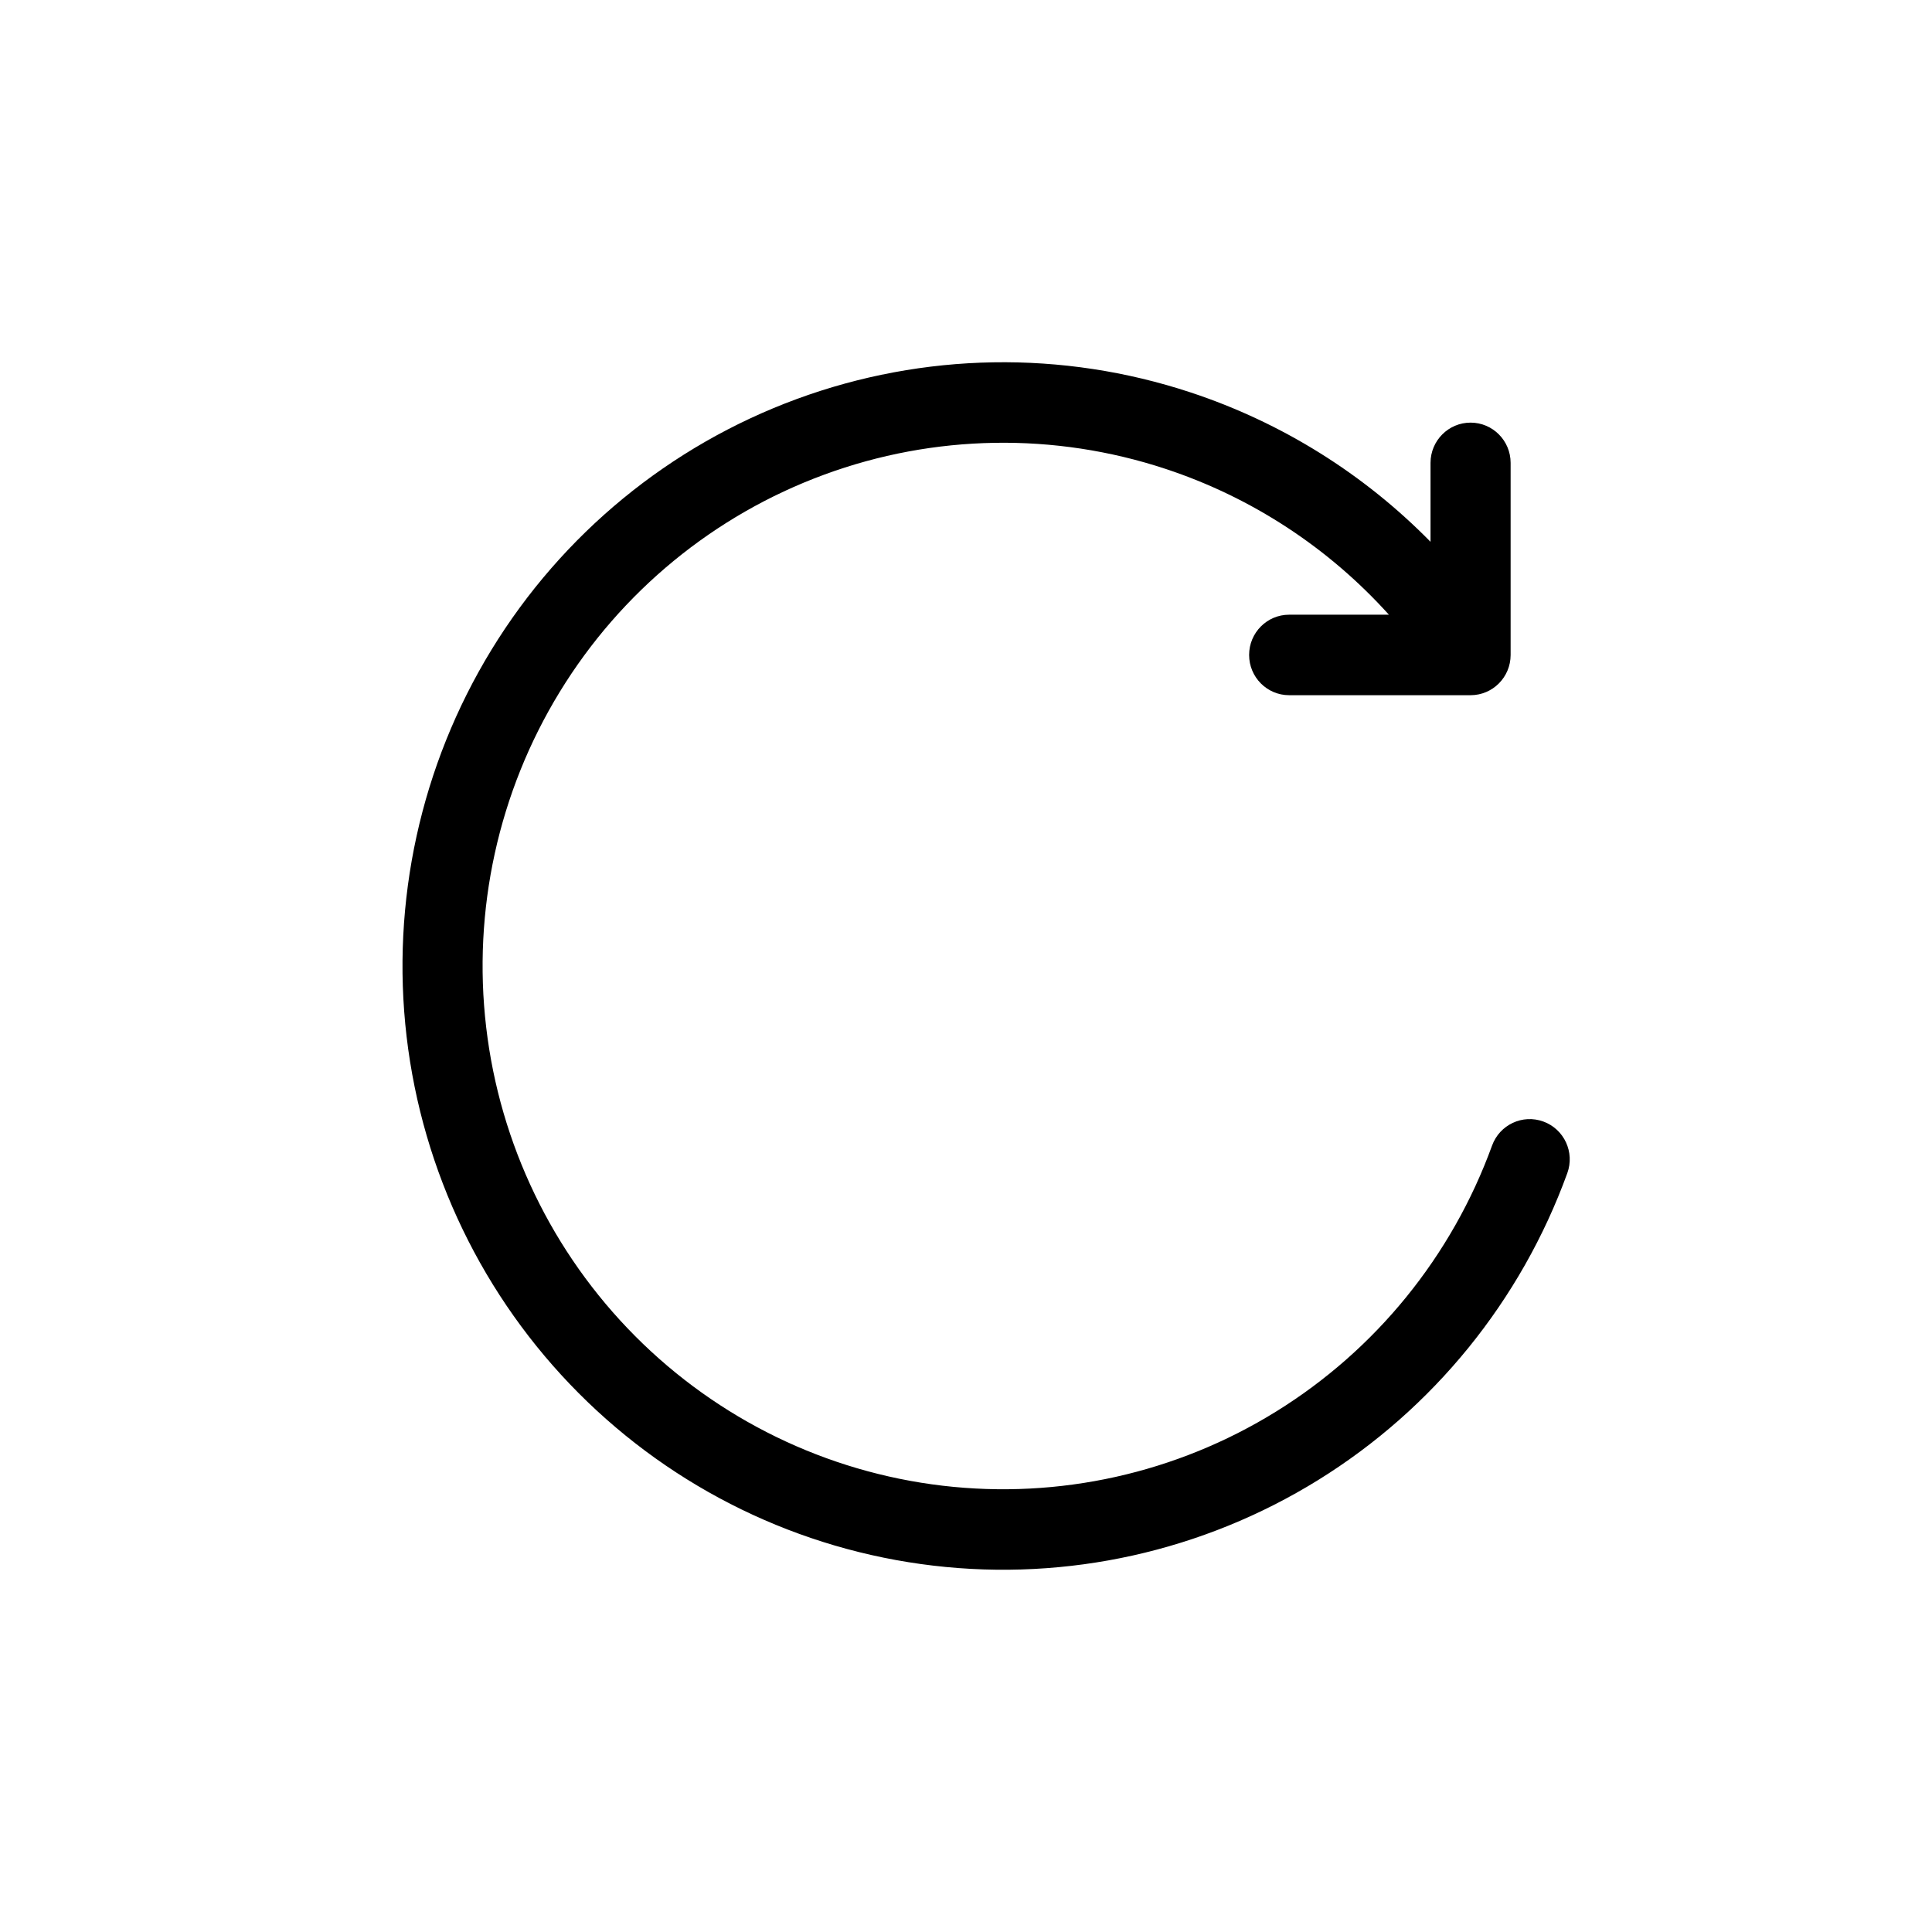
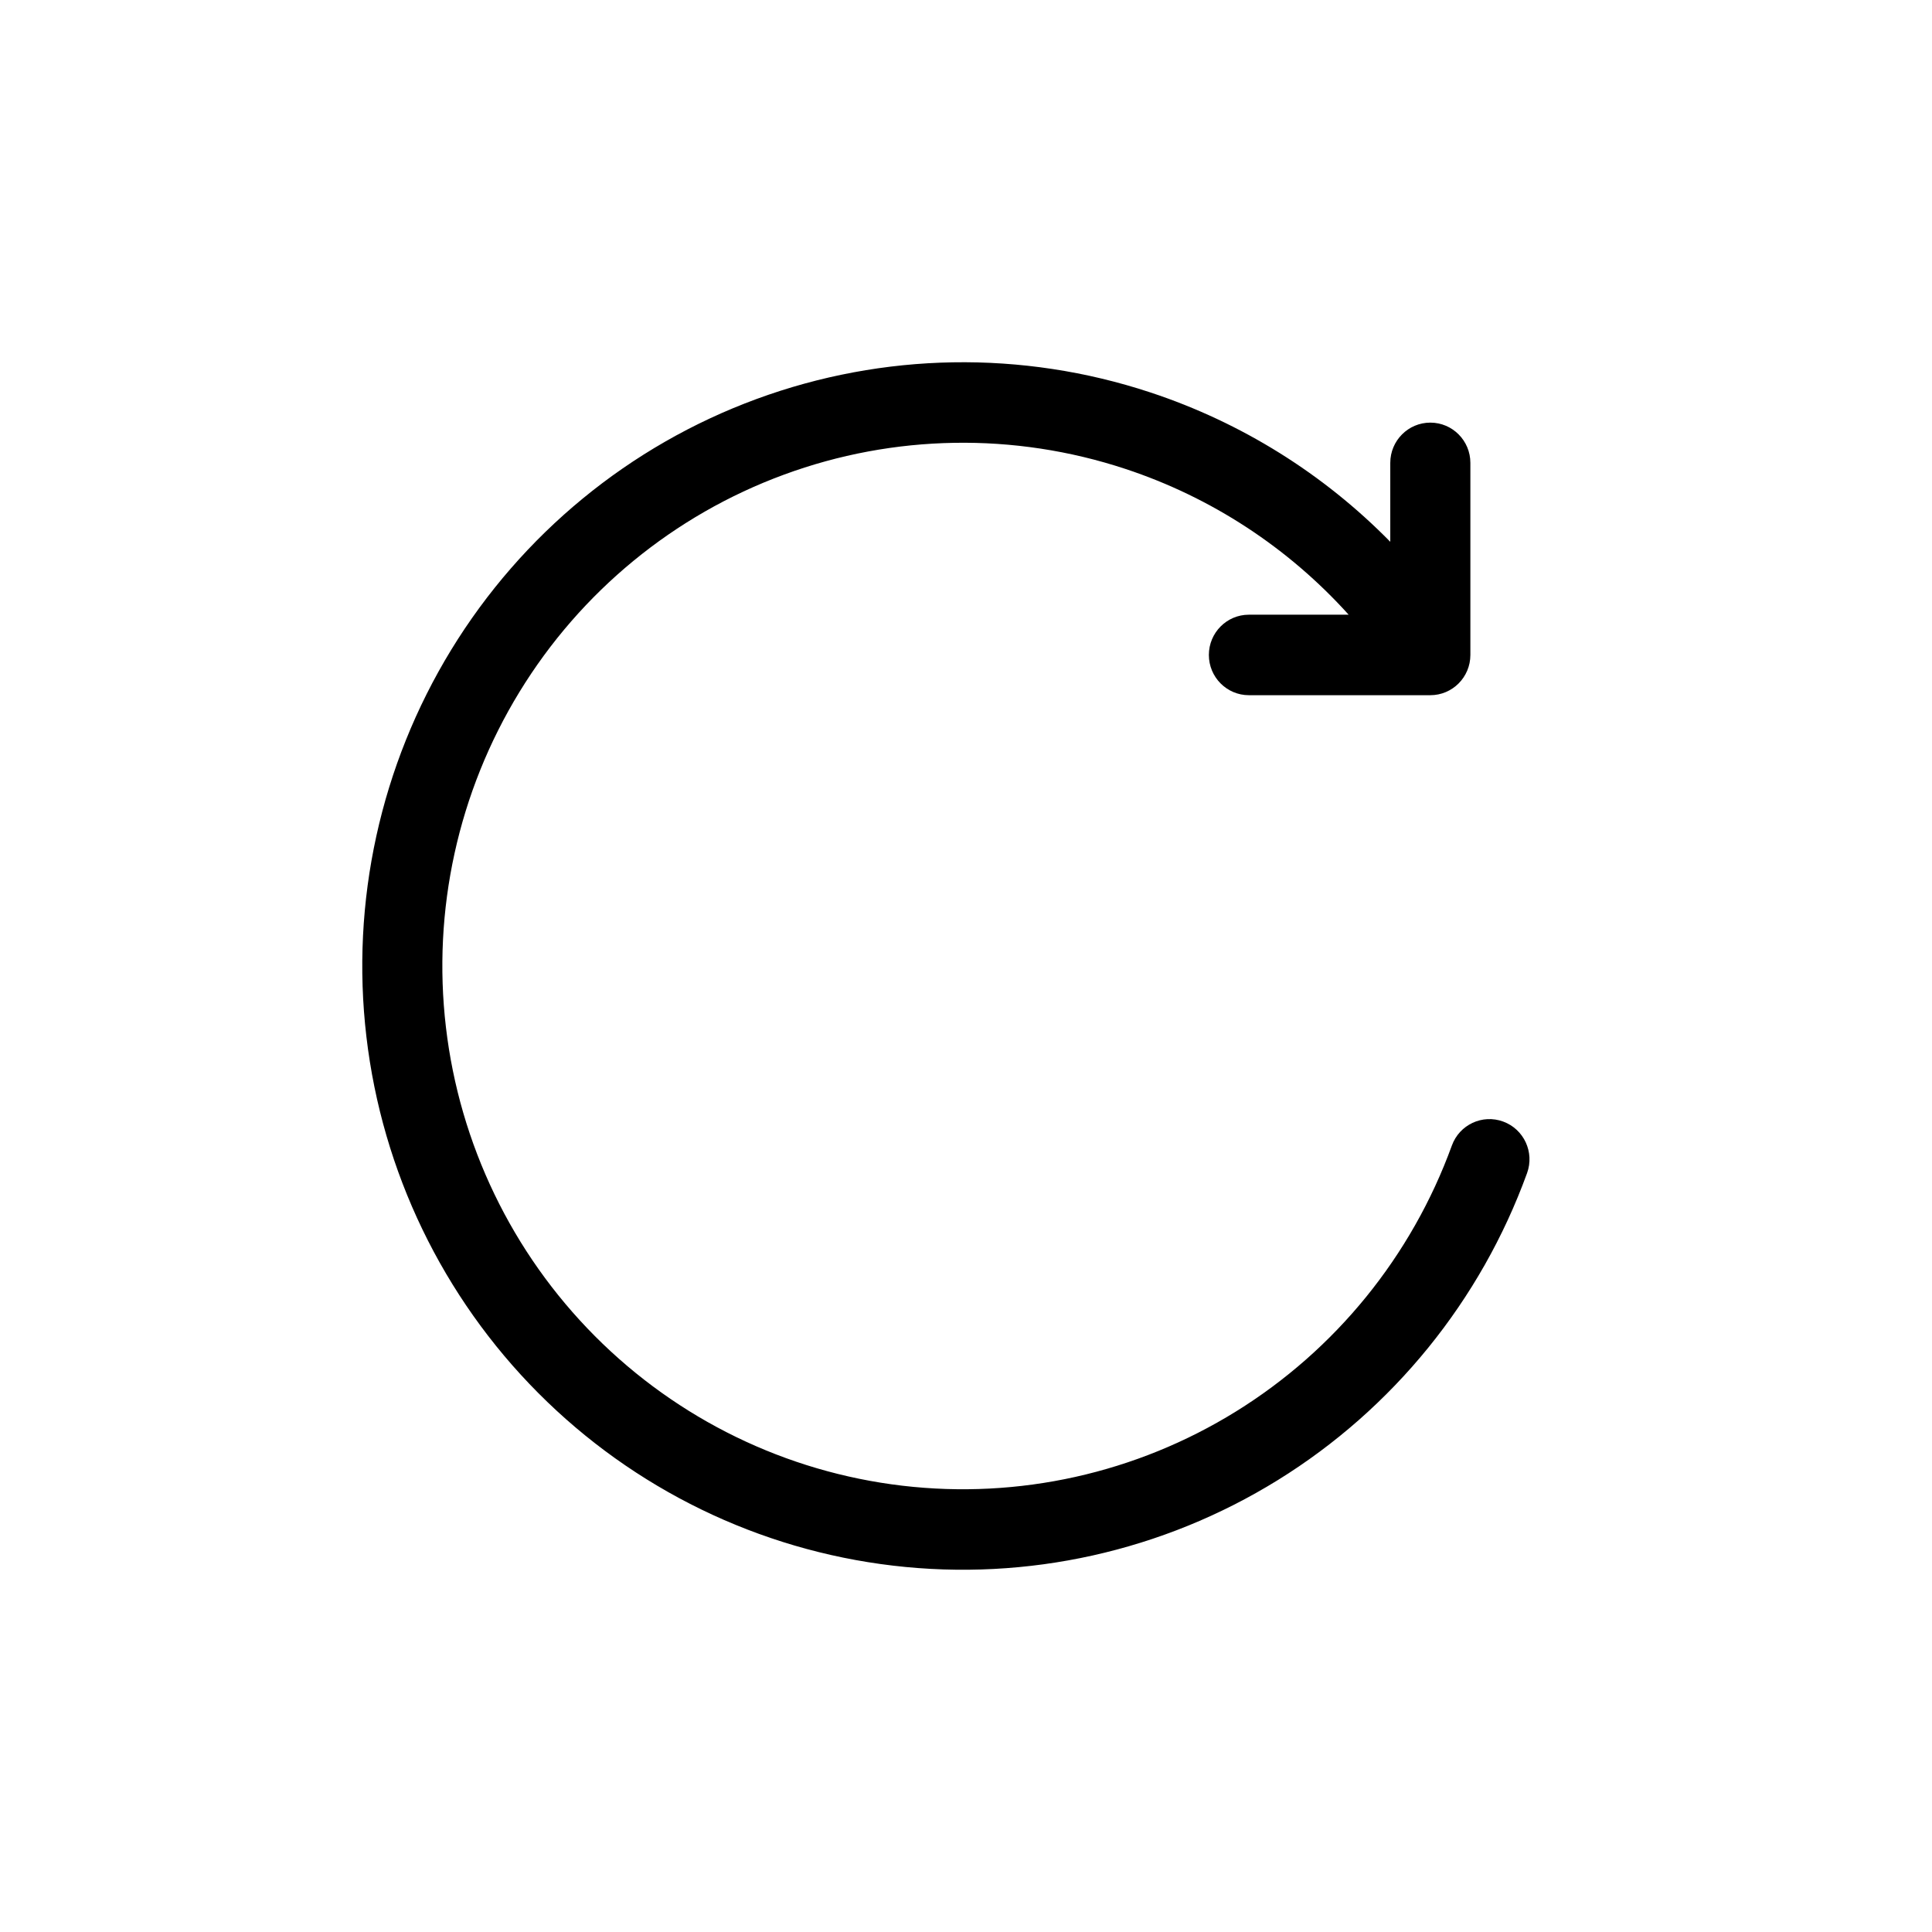
<svg xmlns="http://www.w3.org/2000/svg" width="48" height="48" viewBox="0 0 48 48" fill="none">
-   <path fill-rule="evenodd" clip-rule="evenodd" d="M29.581 9.75C26.393 8.696 22.944 8.754 19.791 9.915C16.64 11.075 13.969 13.269 12.211 16.143C10.453 19.018 9.71 22.404 10.102 25.755C10.495 29.106 12 32.226 14.375 34.611C16.749 36.995 19.854 38.506 23.188 38.898C26.522 39.291 29.89 38.541 32.748 36.772C35.606 35.003 37.788 32.316 38.939 29.147C39.128 28.628 38.862 28.054 38.346 27.865C37.83 27.675 37.259 27.942 37.07 28.461C36.072 31.208 34.182 33.536 31.705 35.069C29.228 36.603 26.309 37.252 23.419 36.912C20.53 36.572 17.839 35.263 15.781 33.196C13.723 31.129 12.419 28.425 12.079 25.521C11.738 22.617 12.382 19.682 13.906 17.191C15.429 14.7 17.744 12.798 20.476 11.793C23.207 10.787 26.197 10.737 28.96 11.65C31.101 12.357 33.009 13.61 34.507 15.272H32.028C31.479 15.272 31.034 15.72 31.034 16.272C31.034 16.824 31.479 17.272 32.028 17.272H36.536C37.086 17.272 37.531 16.824 37.531 16.272V11.5C37.531 10.948 37.086 10.5 36.536 10.5C35.987 10.5 35.541 10.948 35.541 11.5V13.461C33.886 11.775 31.846 10.498 29.581 9.75Z" fill="currentColor" />
+   <path fill-rule="evenodd" clip-rule="evenodd" d="M28.581 9.75C25.393 8.696 21.944 8.754 18.791 9.915C15.639 11.075 12.969 13.269 11.211 16.143C9.453 19.018 8.71 22.404 9.103 25.755C9.495 29.106 11 32.226 13.375 34.611C15.749 36.995 18.854 38.506 22.188 38.898C25.522 39.291 28.89 38.541 31.748 36.772C34.606 35.003 36.788 32.316 37.939 29.147C38.128 28.628 37.862 28.054 37.346 27.865C36.83 27.675 36.259 27.942 36.071 28.461C35.072 31.208 33.182 33.536 30.705 35.069C28.228 36.603 25.309 37.252 22.419 36.912C19.53 36.572 16.839 35.263 14.781 33.196C12.723 31.129 11.419 28.425 11.079 25.521C10.738 22.617 11.382 19.682 12.906 17.191C14.429 14.7 16.744 12.798 19.476 11.793C22.207 10.787 25.197 10.737 27.96 11.65C30.101 12.357 32.009 13.61 33.507 15.272H31.028C30.479 15.272 30.034 15.72 30.034 16.272C30.034 16.824 30.479 17.272 31.028 17.272H35.536C36.086 17.272 36.531 16.824 36.531 16.272V11.5C36.531 10.948 36.086 10.5 35.536 10.5C34.987 10.5 34.541 10.948 34.541 11.5V13.461C32.886 11.775 30.846 10.498 28.581 9.75Z" fill="currentColor" />
</svg>
